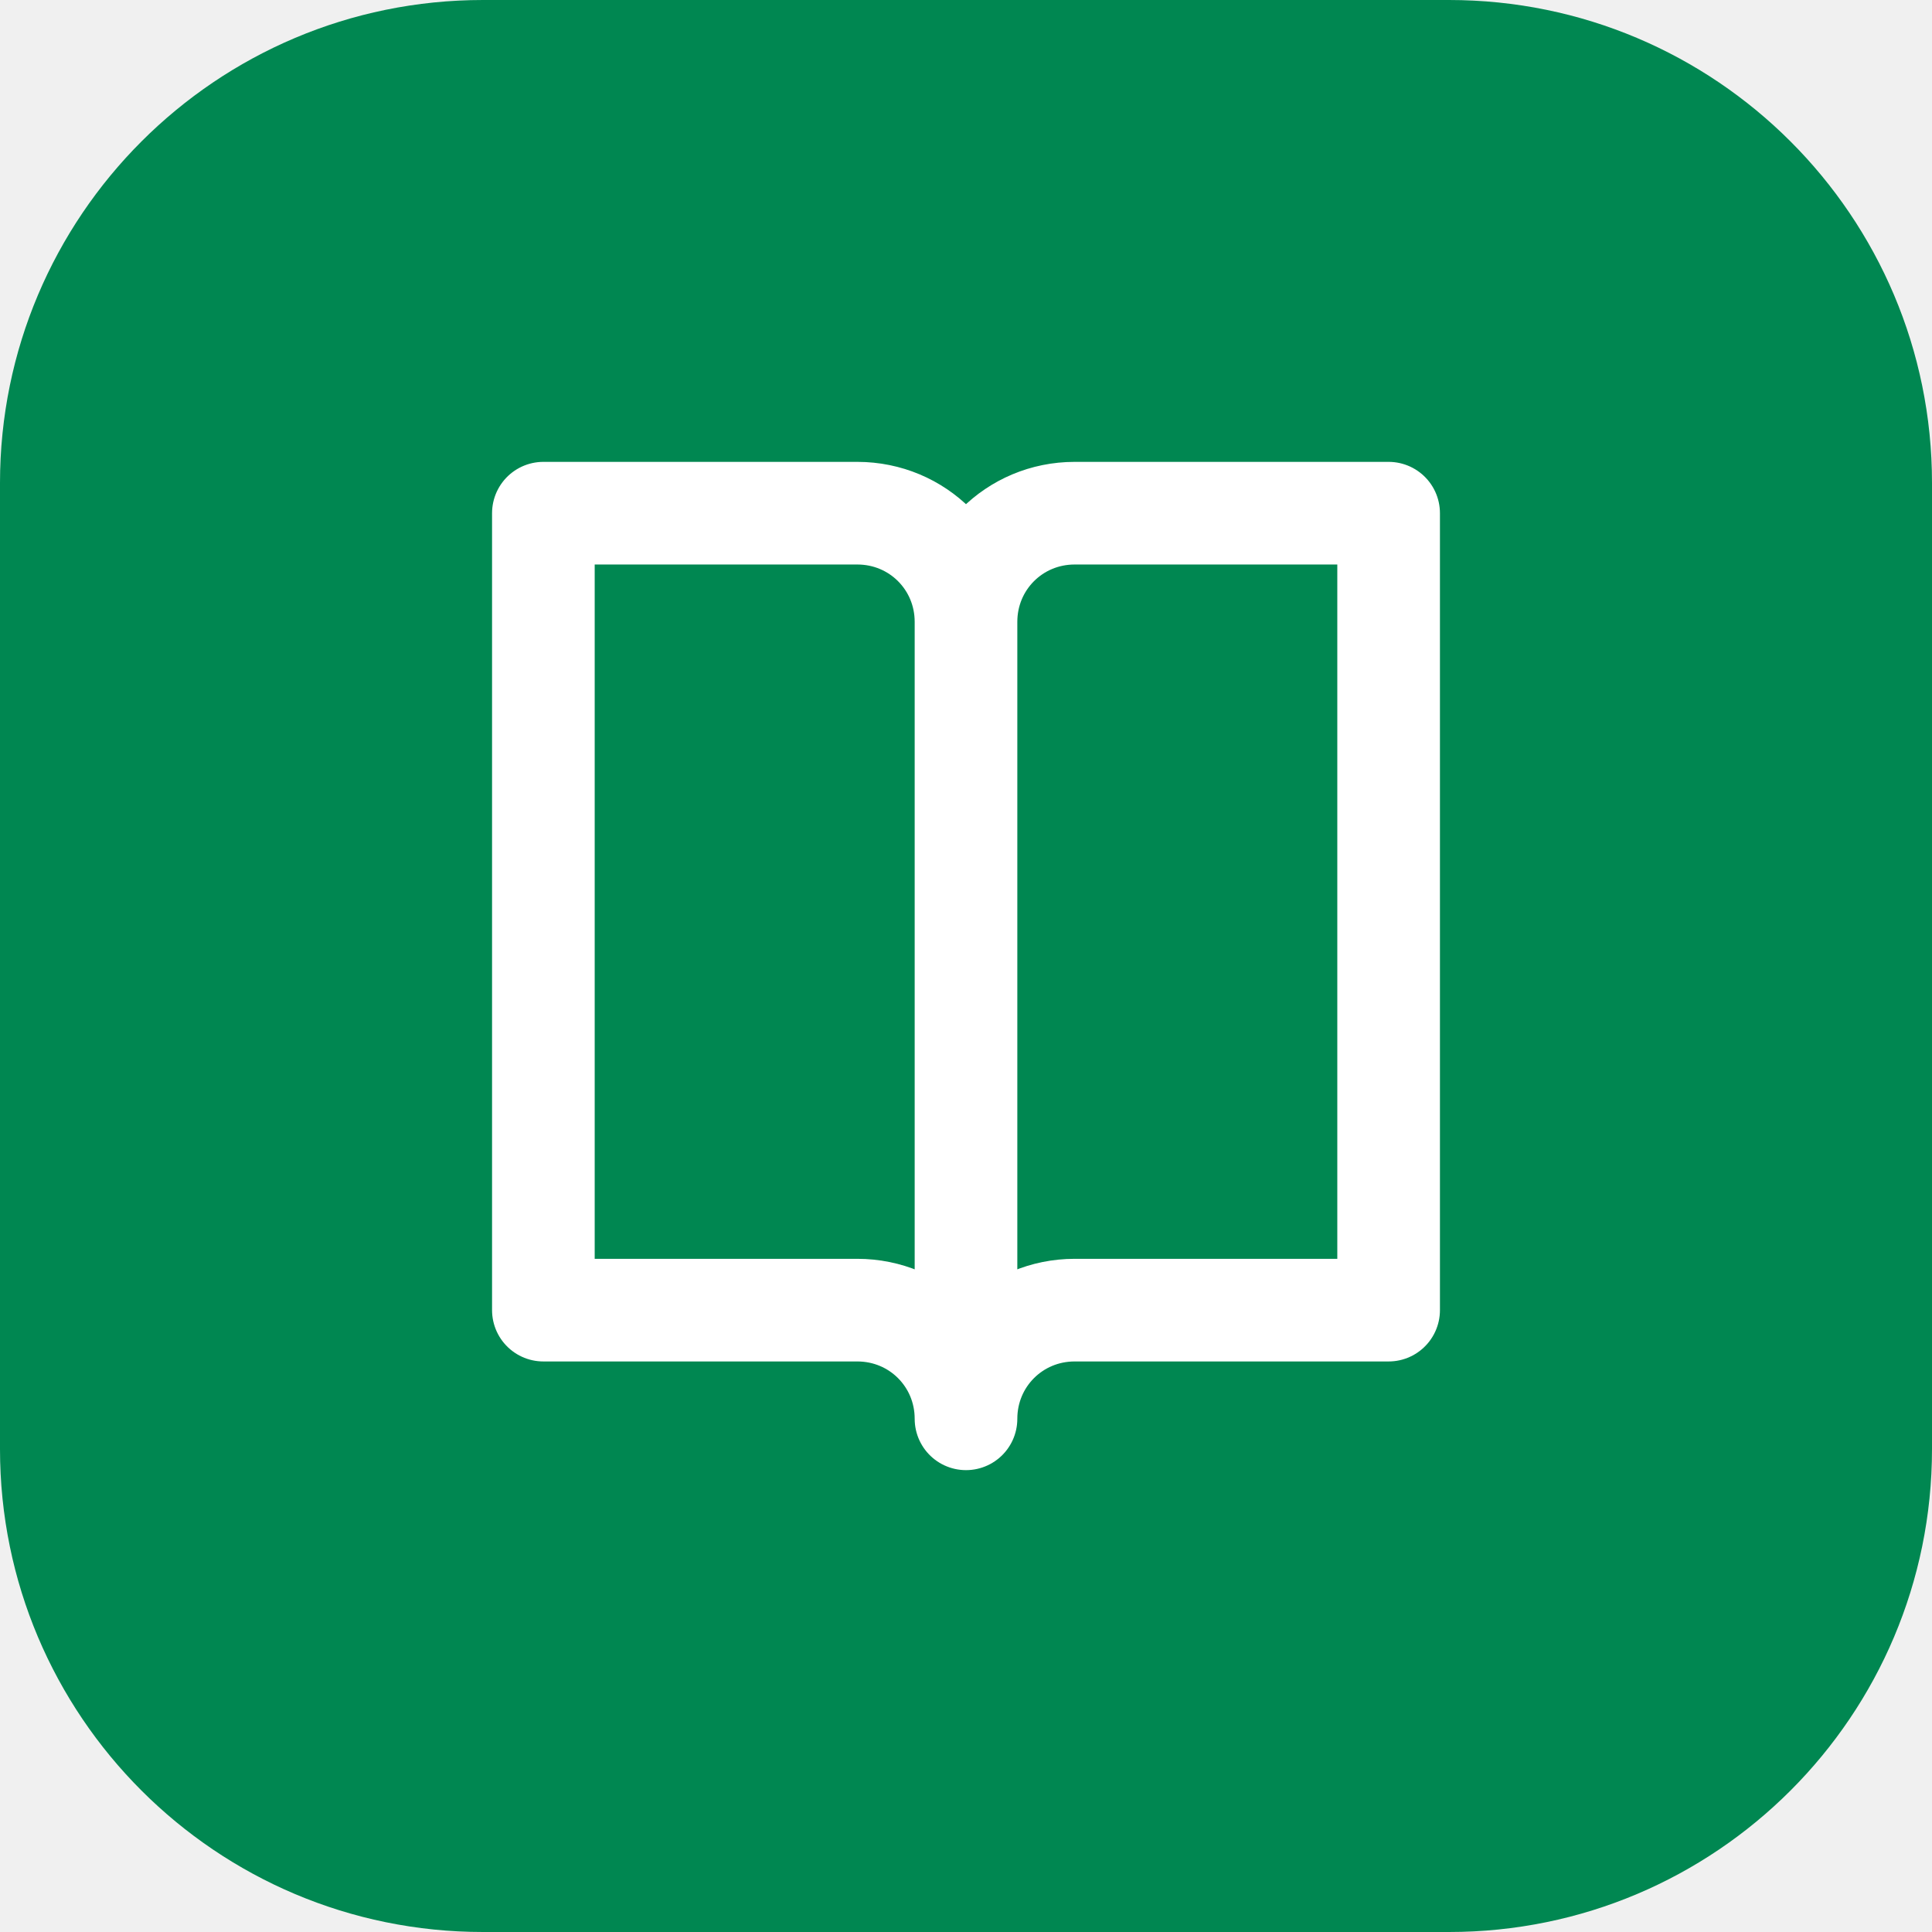
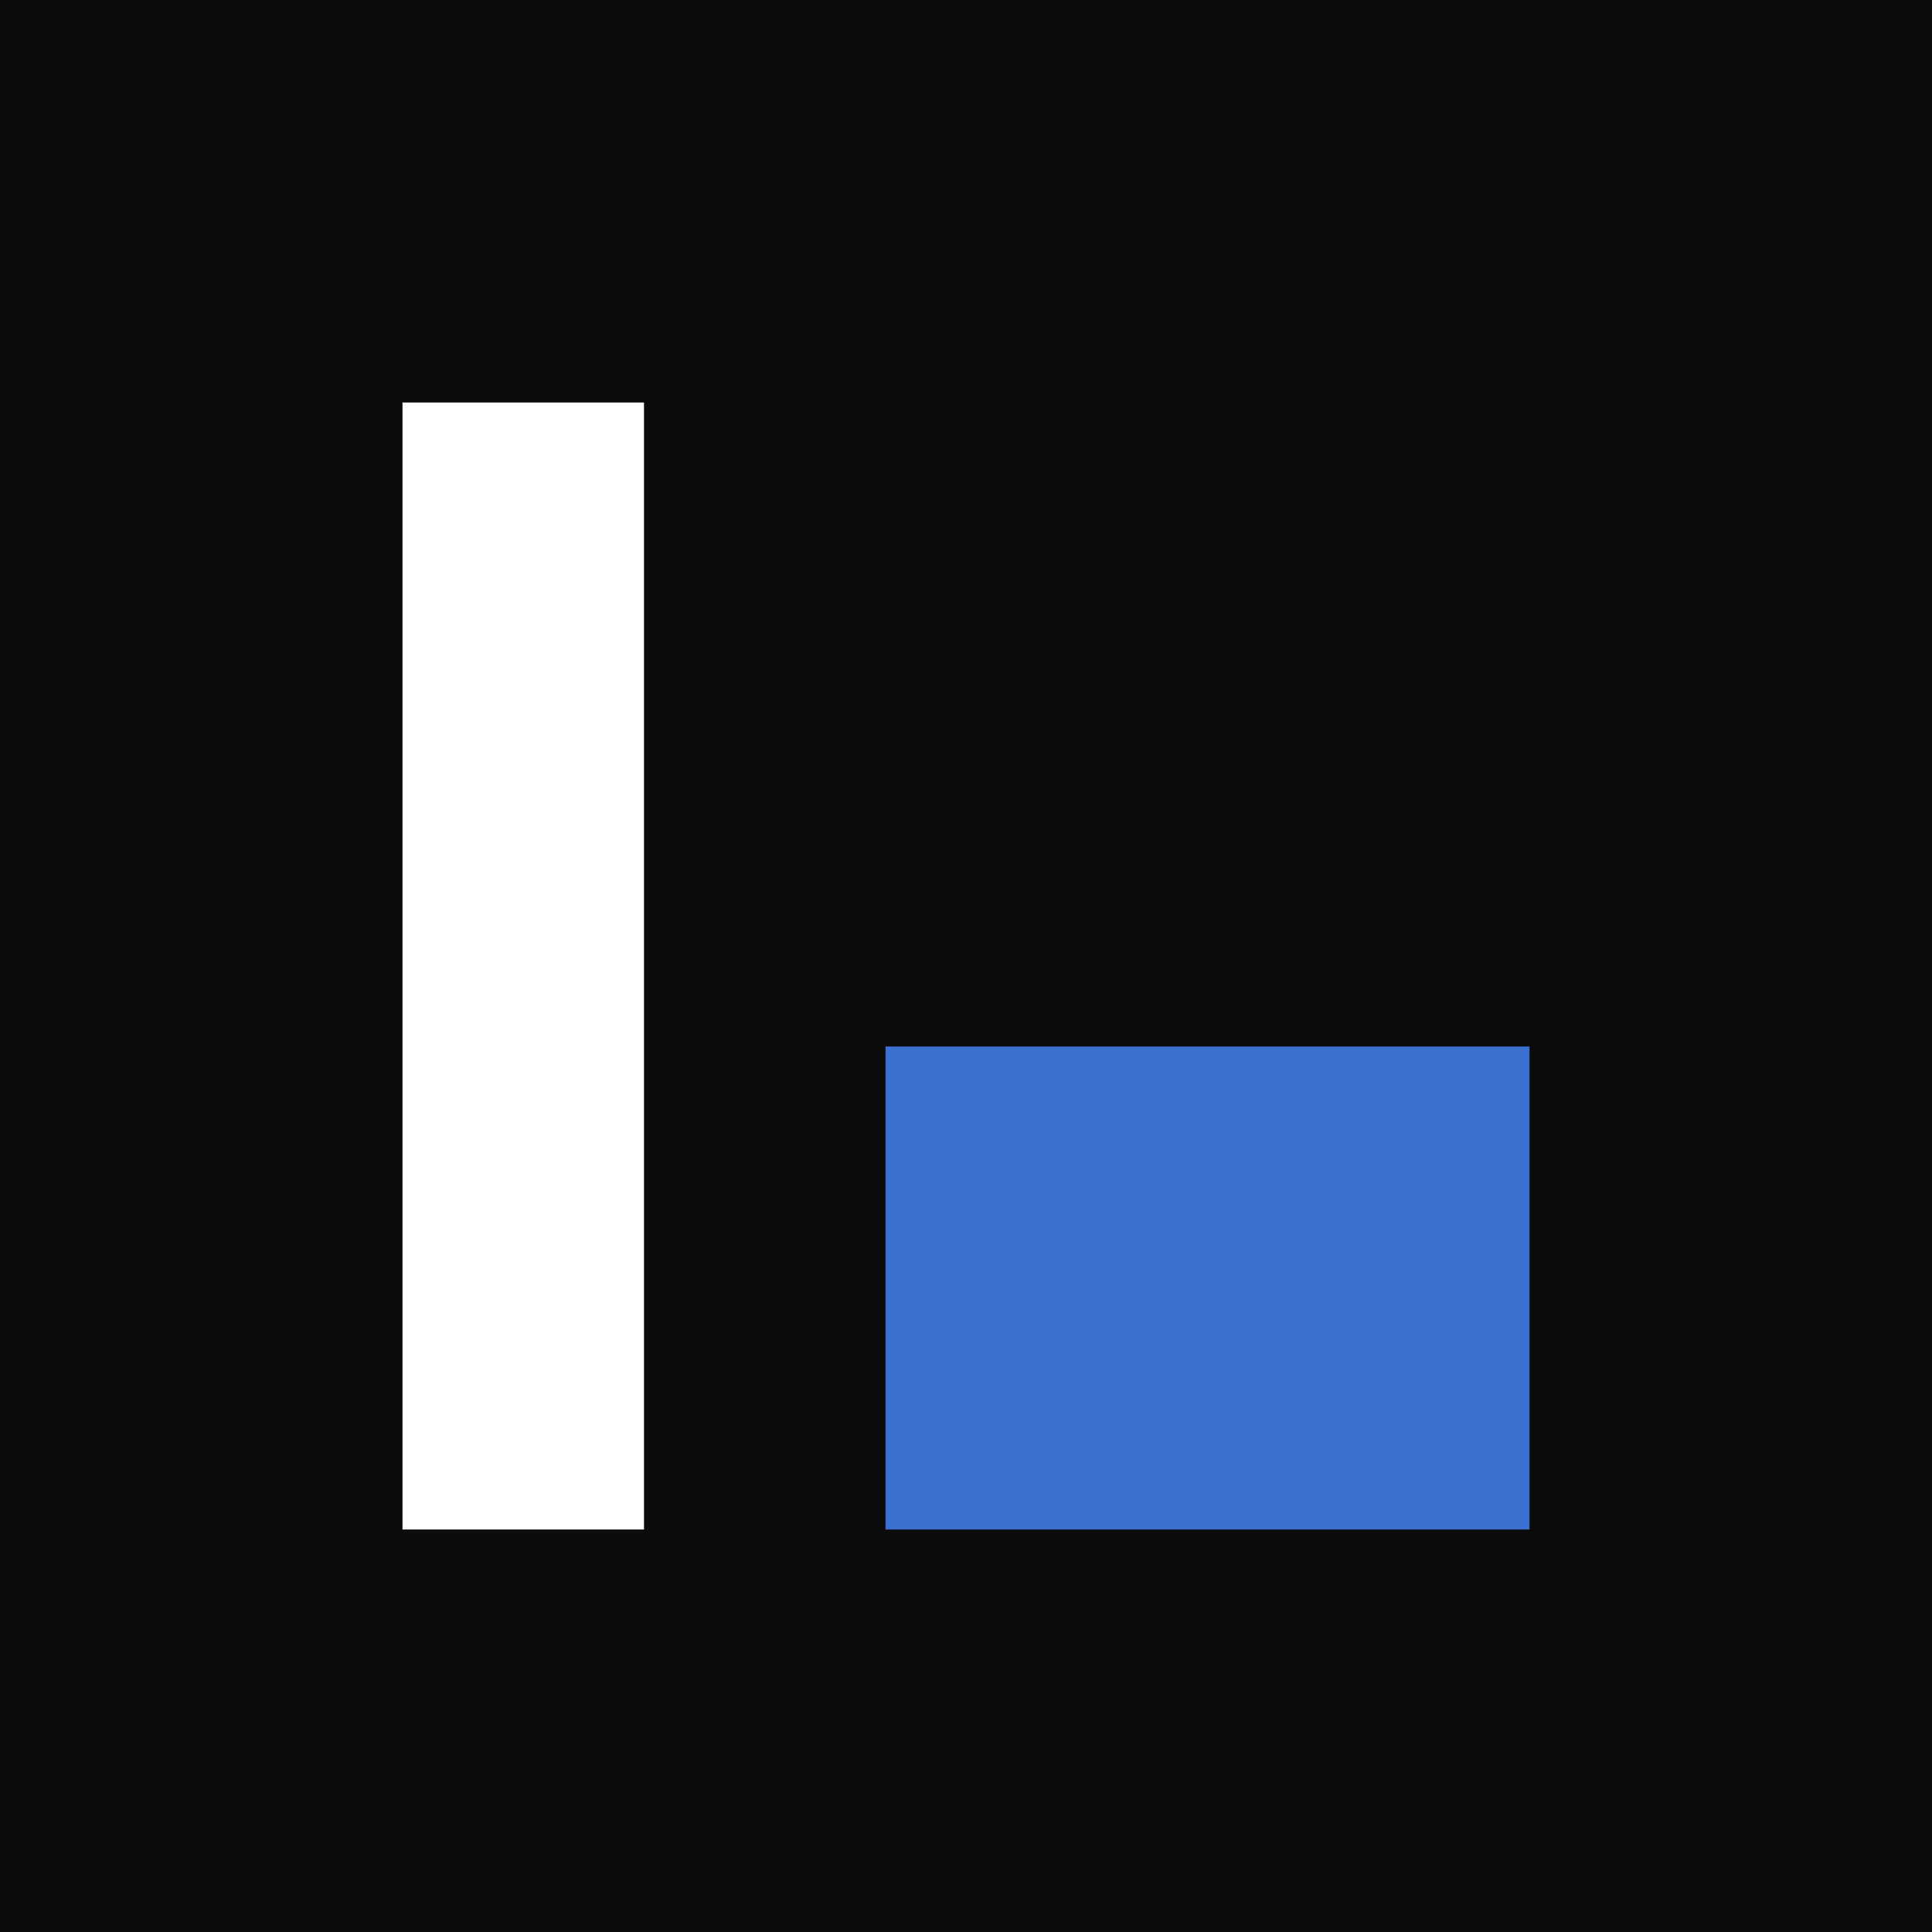
- <svg xmlns="http://www.w3.org/2000/svg" viewBox="0 0 32 32">
-   <rect width="32" height="32" rx="8" fill="#008751" />
-   <path d="M9 8.5h5.2c1 0 1.8.8 1.8 1.8v13.2c0-1-.8-1.8-1.8-1.8H9V8.5Zm14 0h-5.2c-1 0-1.8.8-1.8 1.8v13.2c0-1 .8-1.8 1.8-1.8H23V8.5Z" fill="none" stroke="#fff" stroke-width="1.7" stroke-linejoin="round" />
+ <svg xmlns="http://www.w3.org/2000/svg" viewBox="0 0 24 24">
+   <rect width="24" height="24" fill="#0C0C0B" />
+   <rect x="5" y="5" width="3" height="14" fill="#fff" />
+   <rect x="11" y="13" width="8" height="6" fill="#3B6FD0" />
</svg>
